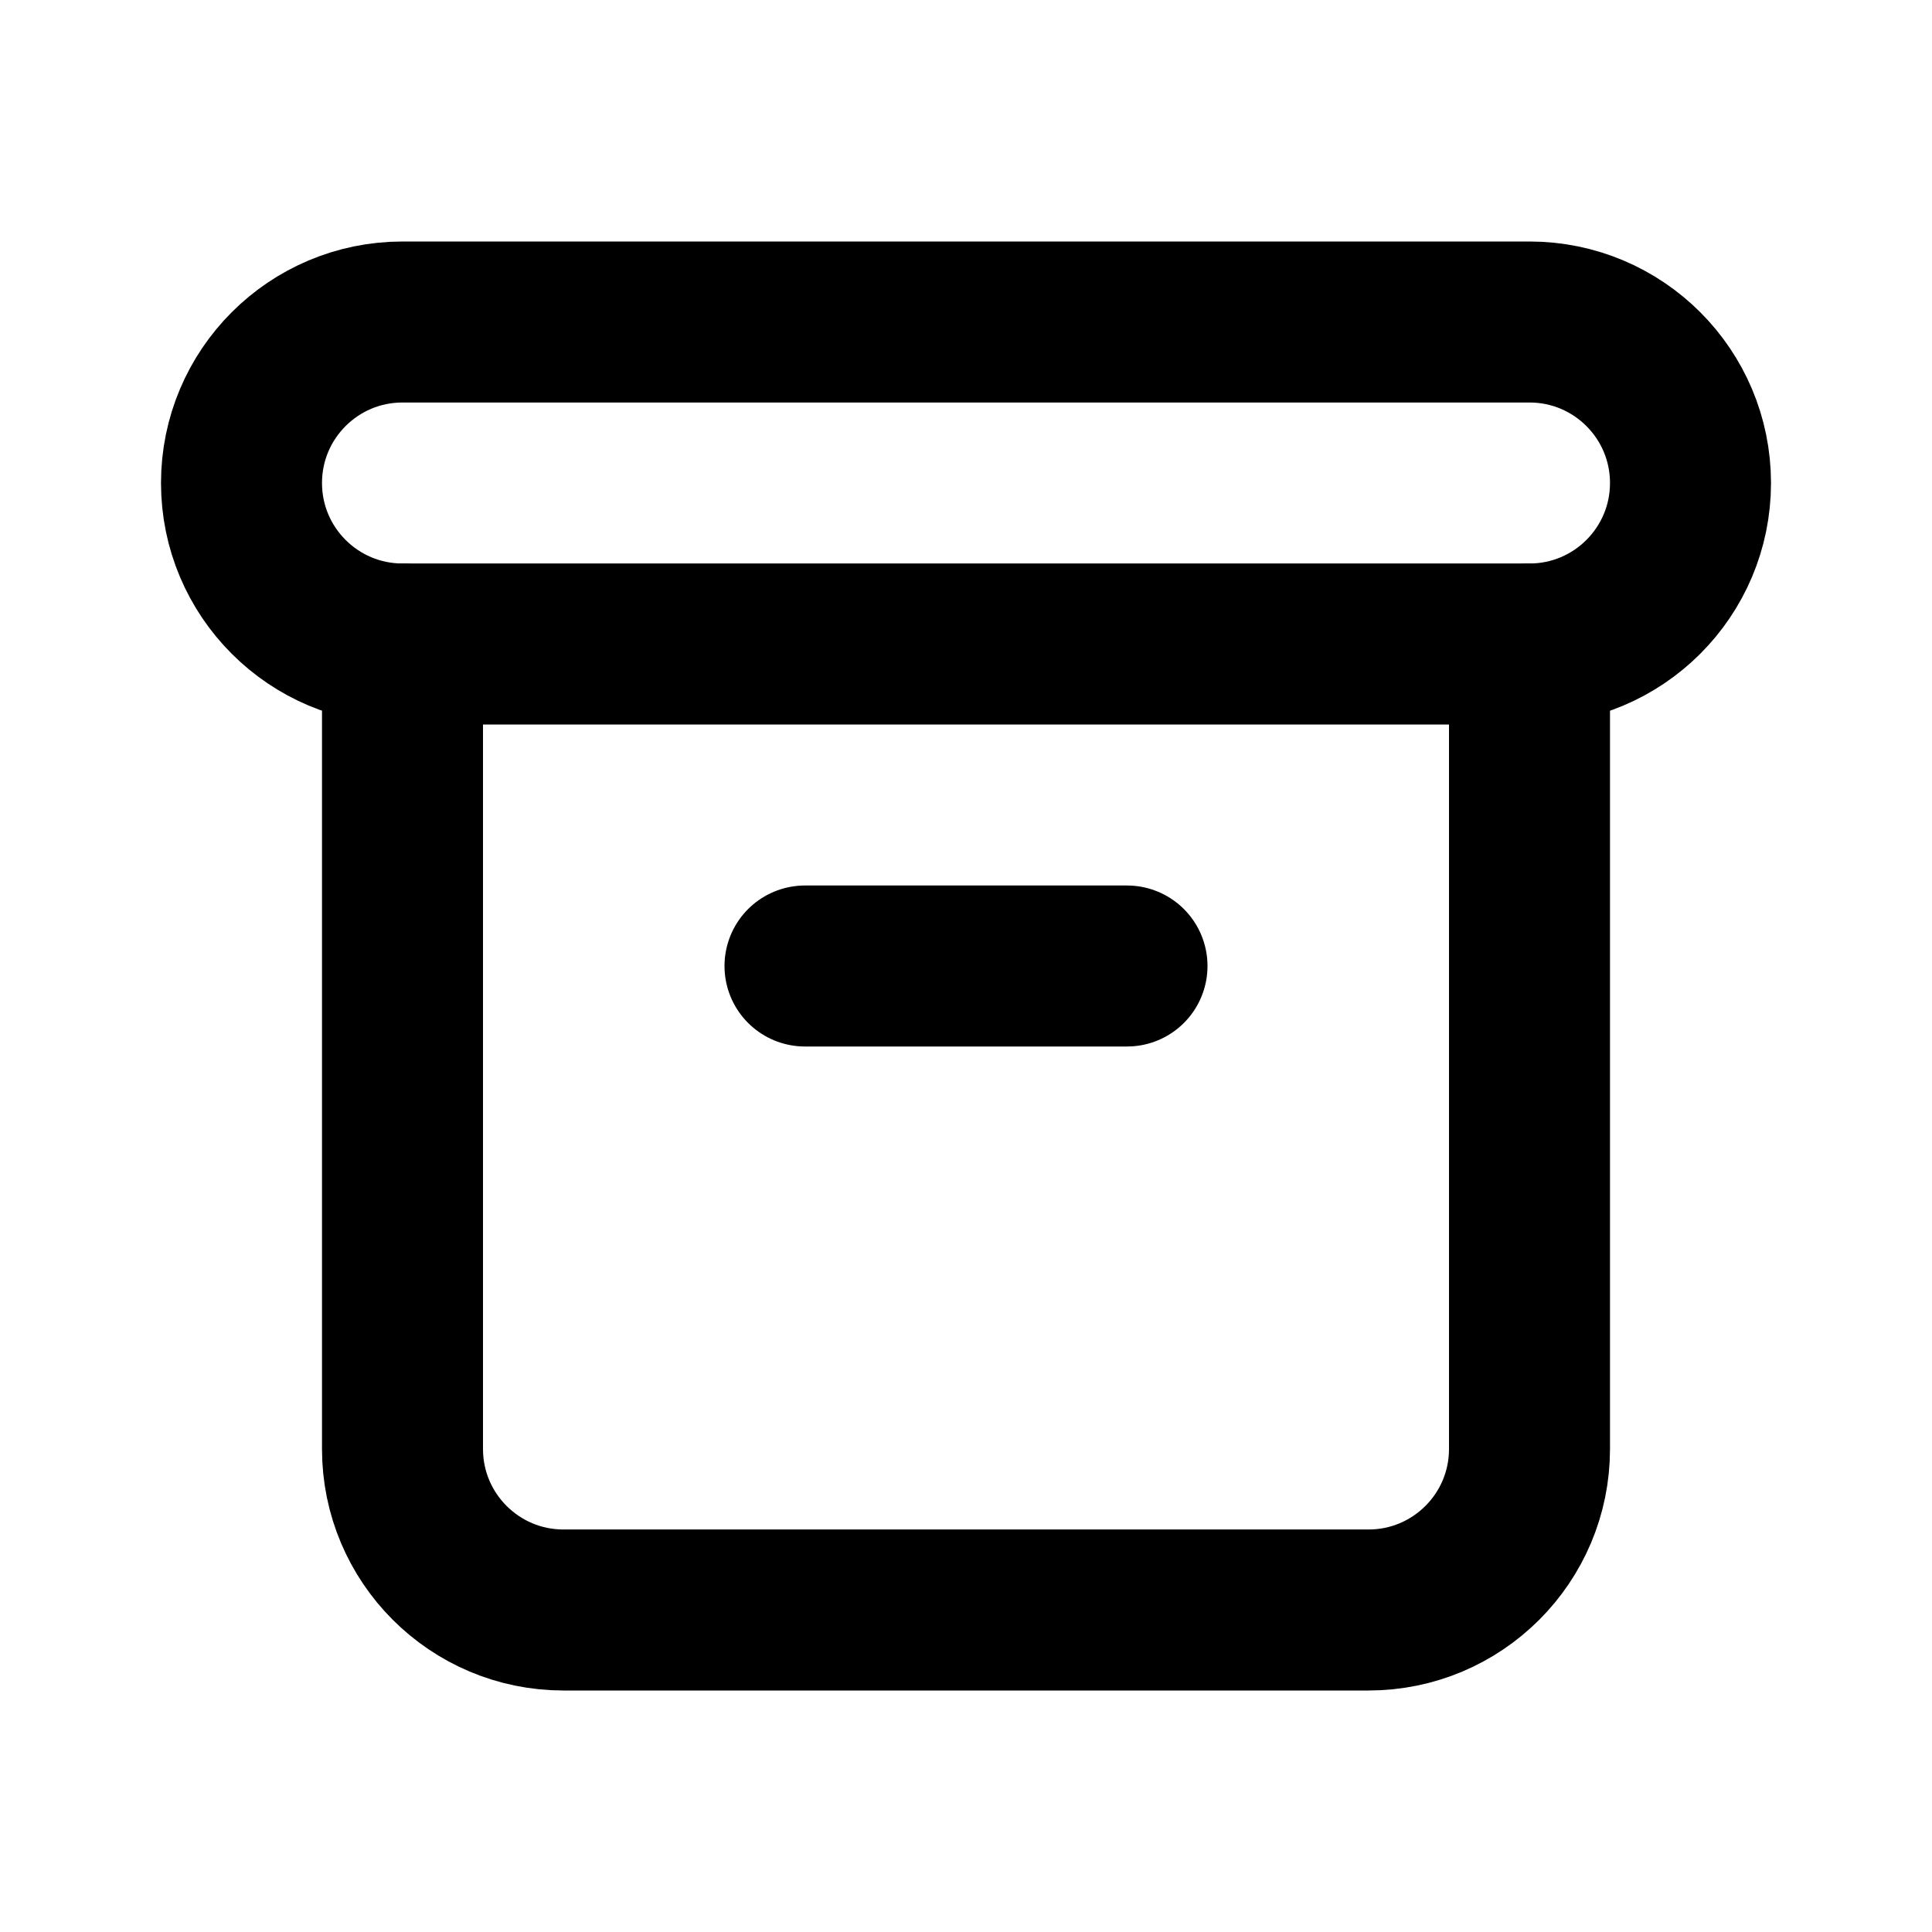
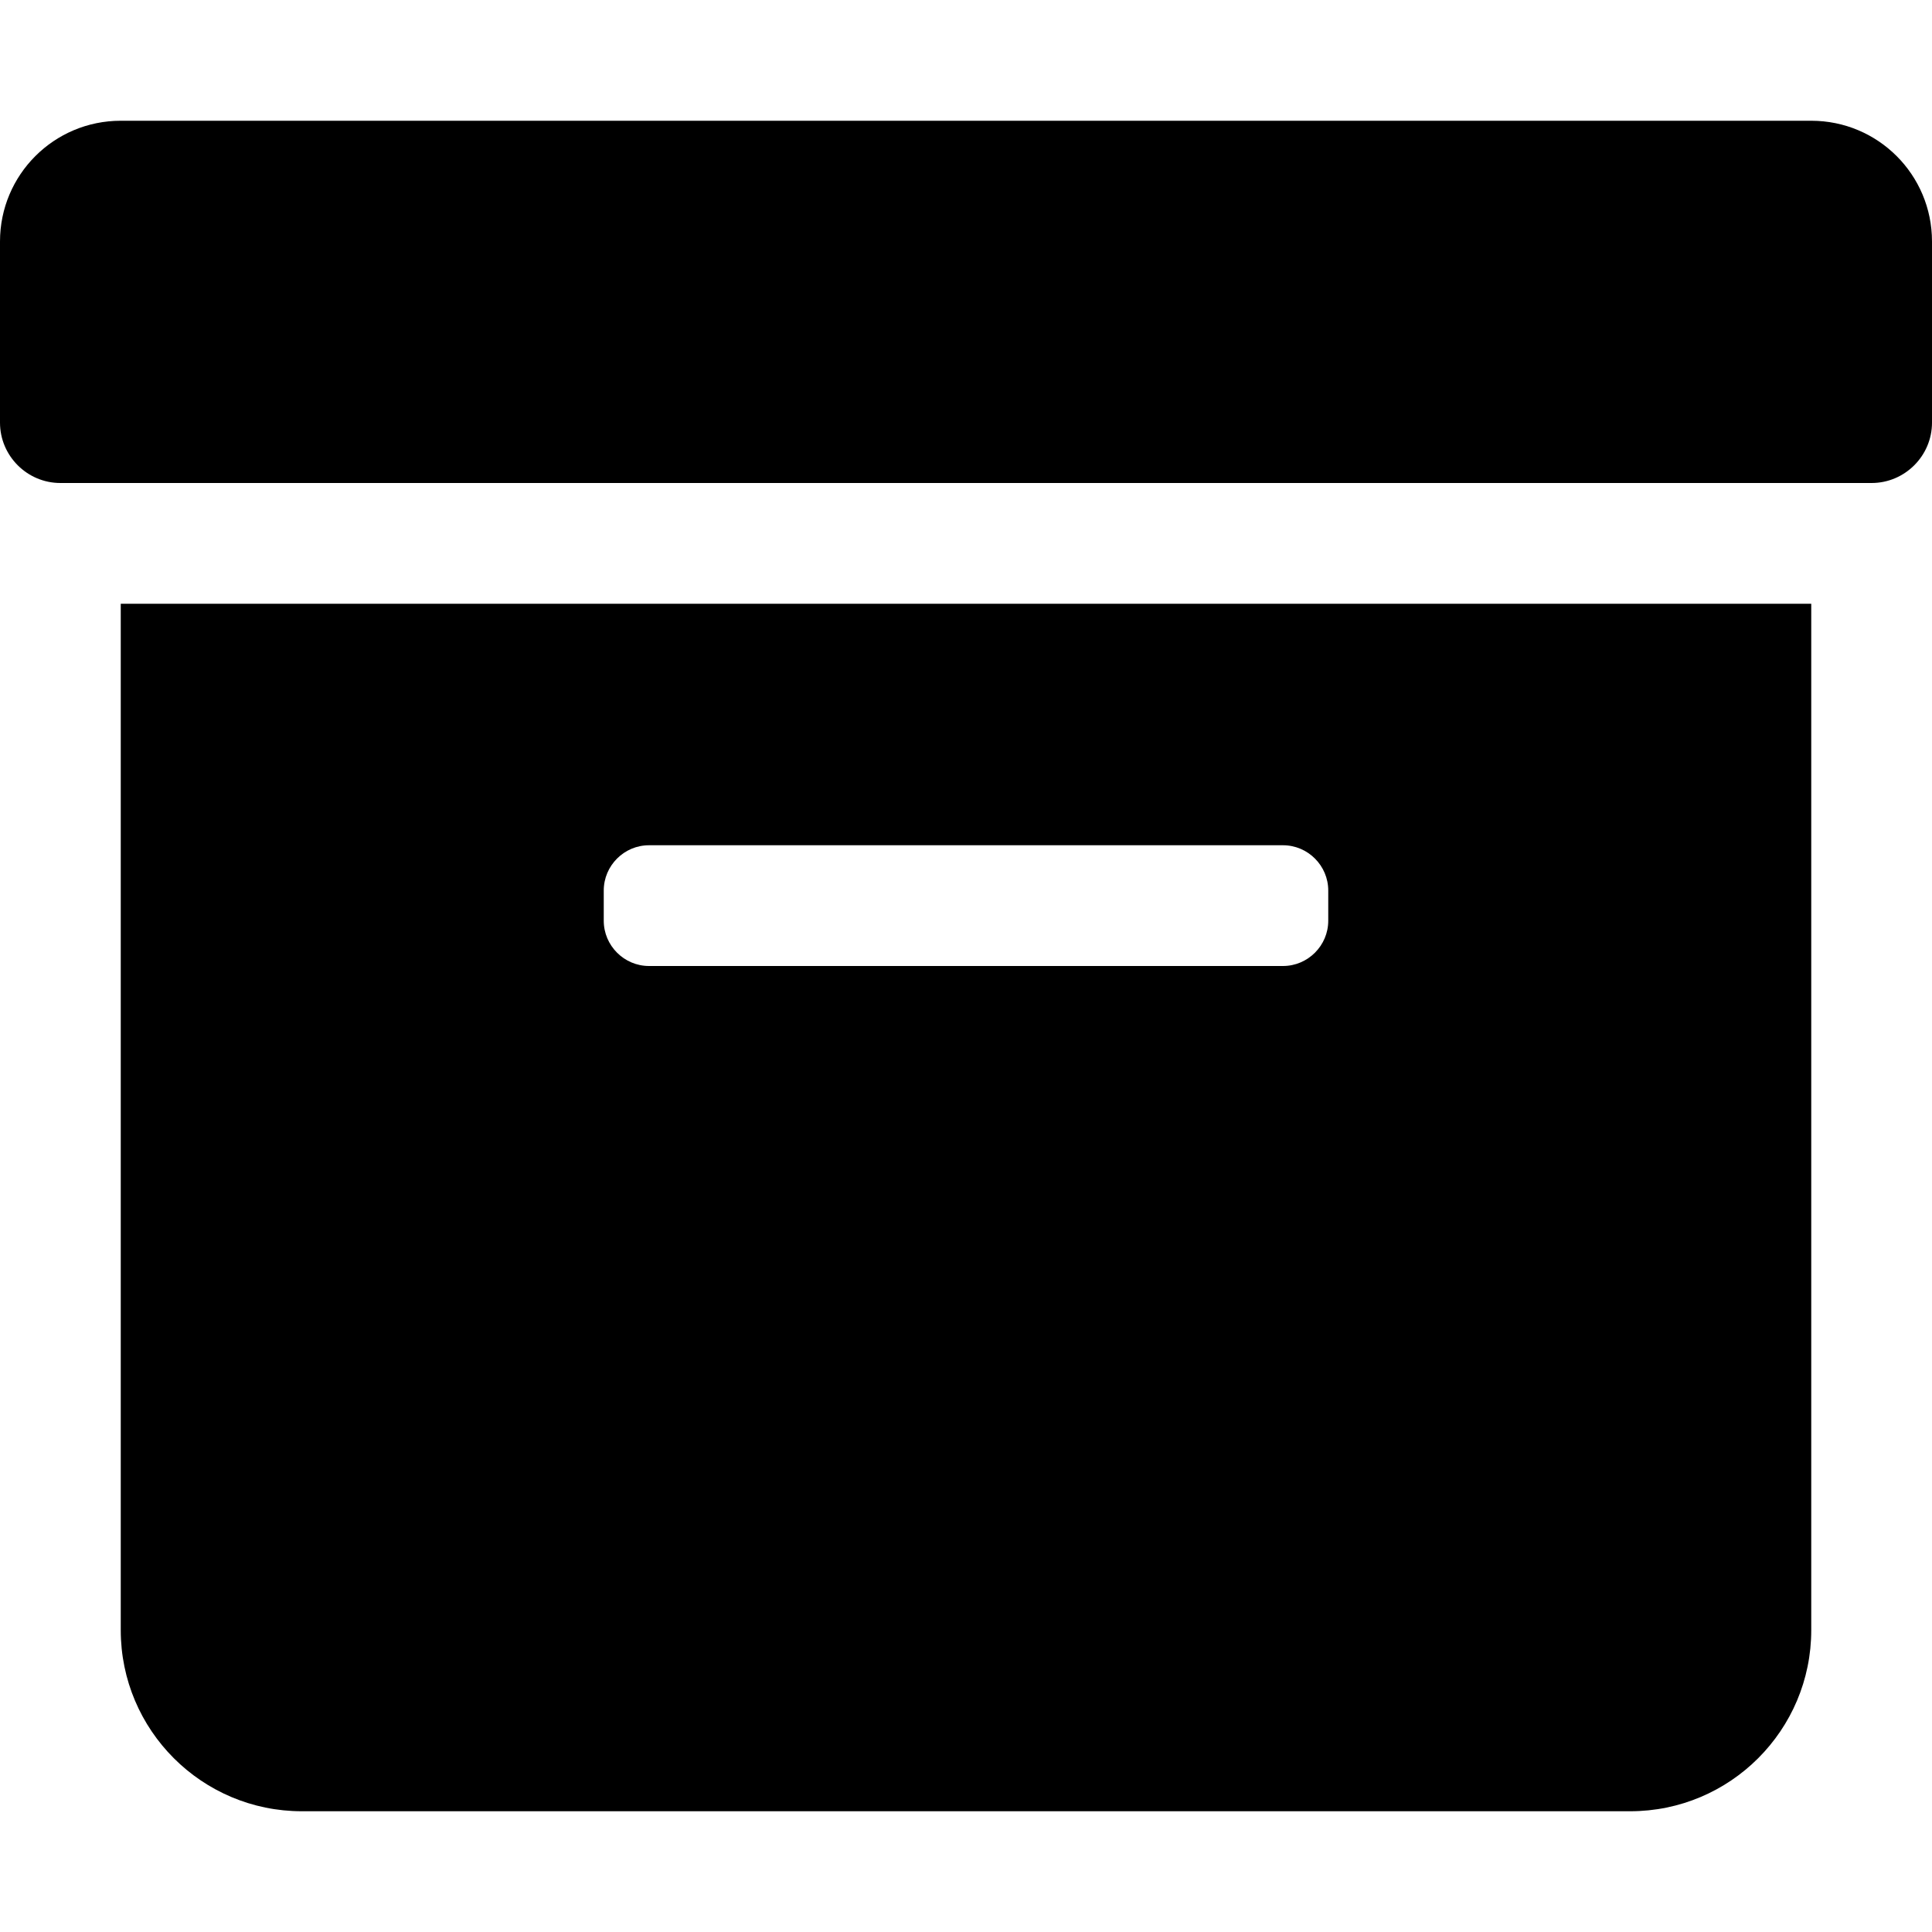
- <svg xmlns="http://www.w3.org/2000/svg" class="icon icon-tabler icon-tabler-archive" width="24" height="24" viewBox="0 0 24 24" stroke-width="2" stroke="currentColor" fill="none" stroke-linecap="round" stroke-linejoin="round">
-   <path stroke="none" d="M0 0h24v24H0z" />
-   <rect x="3" y="4" width="18" height="4" rx="2" />
-   <path d="M5 8v10a2 2 0 0 0 2 2h10a2 2 0 0 0 2 -2v-10" />
-   <line x1="10" y1="12" x2="14" y2="12" />
+ <svg xmlns="http://www.w3.org/2000/svg" viewBox="0 0 512 512">
+   <path d="M32 432C32 458.5 53.49 480 80 480h352c26.51 0 48-21.49 48-48V160H32V432zM160 236C160 229.4 165.4 224 172 224h168C346.6 224 352 229.4 352 236v8C352 250.6 346.6 256 340 256h-168C165.4 256 160 250.6 160 244V236zM480 32H32C14.31 32 0 46.31 0 64v48C0 120.8 7.188 128 16 128h480C504.8 128 512 120.8 512 112V64C512 46.31 497.7 32 480 32z" />
</svg>
